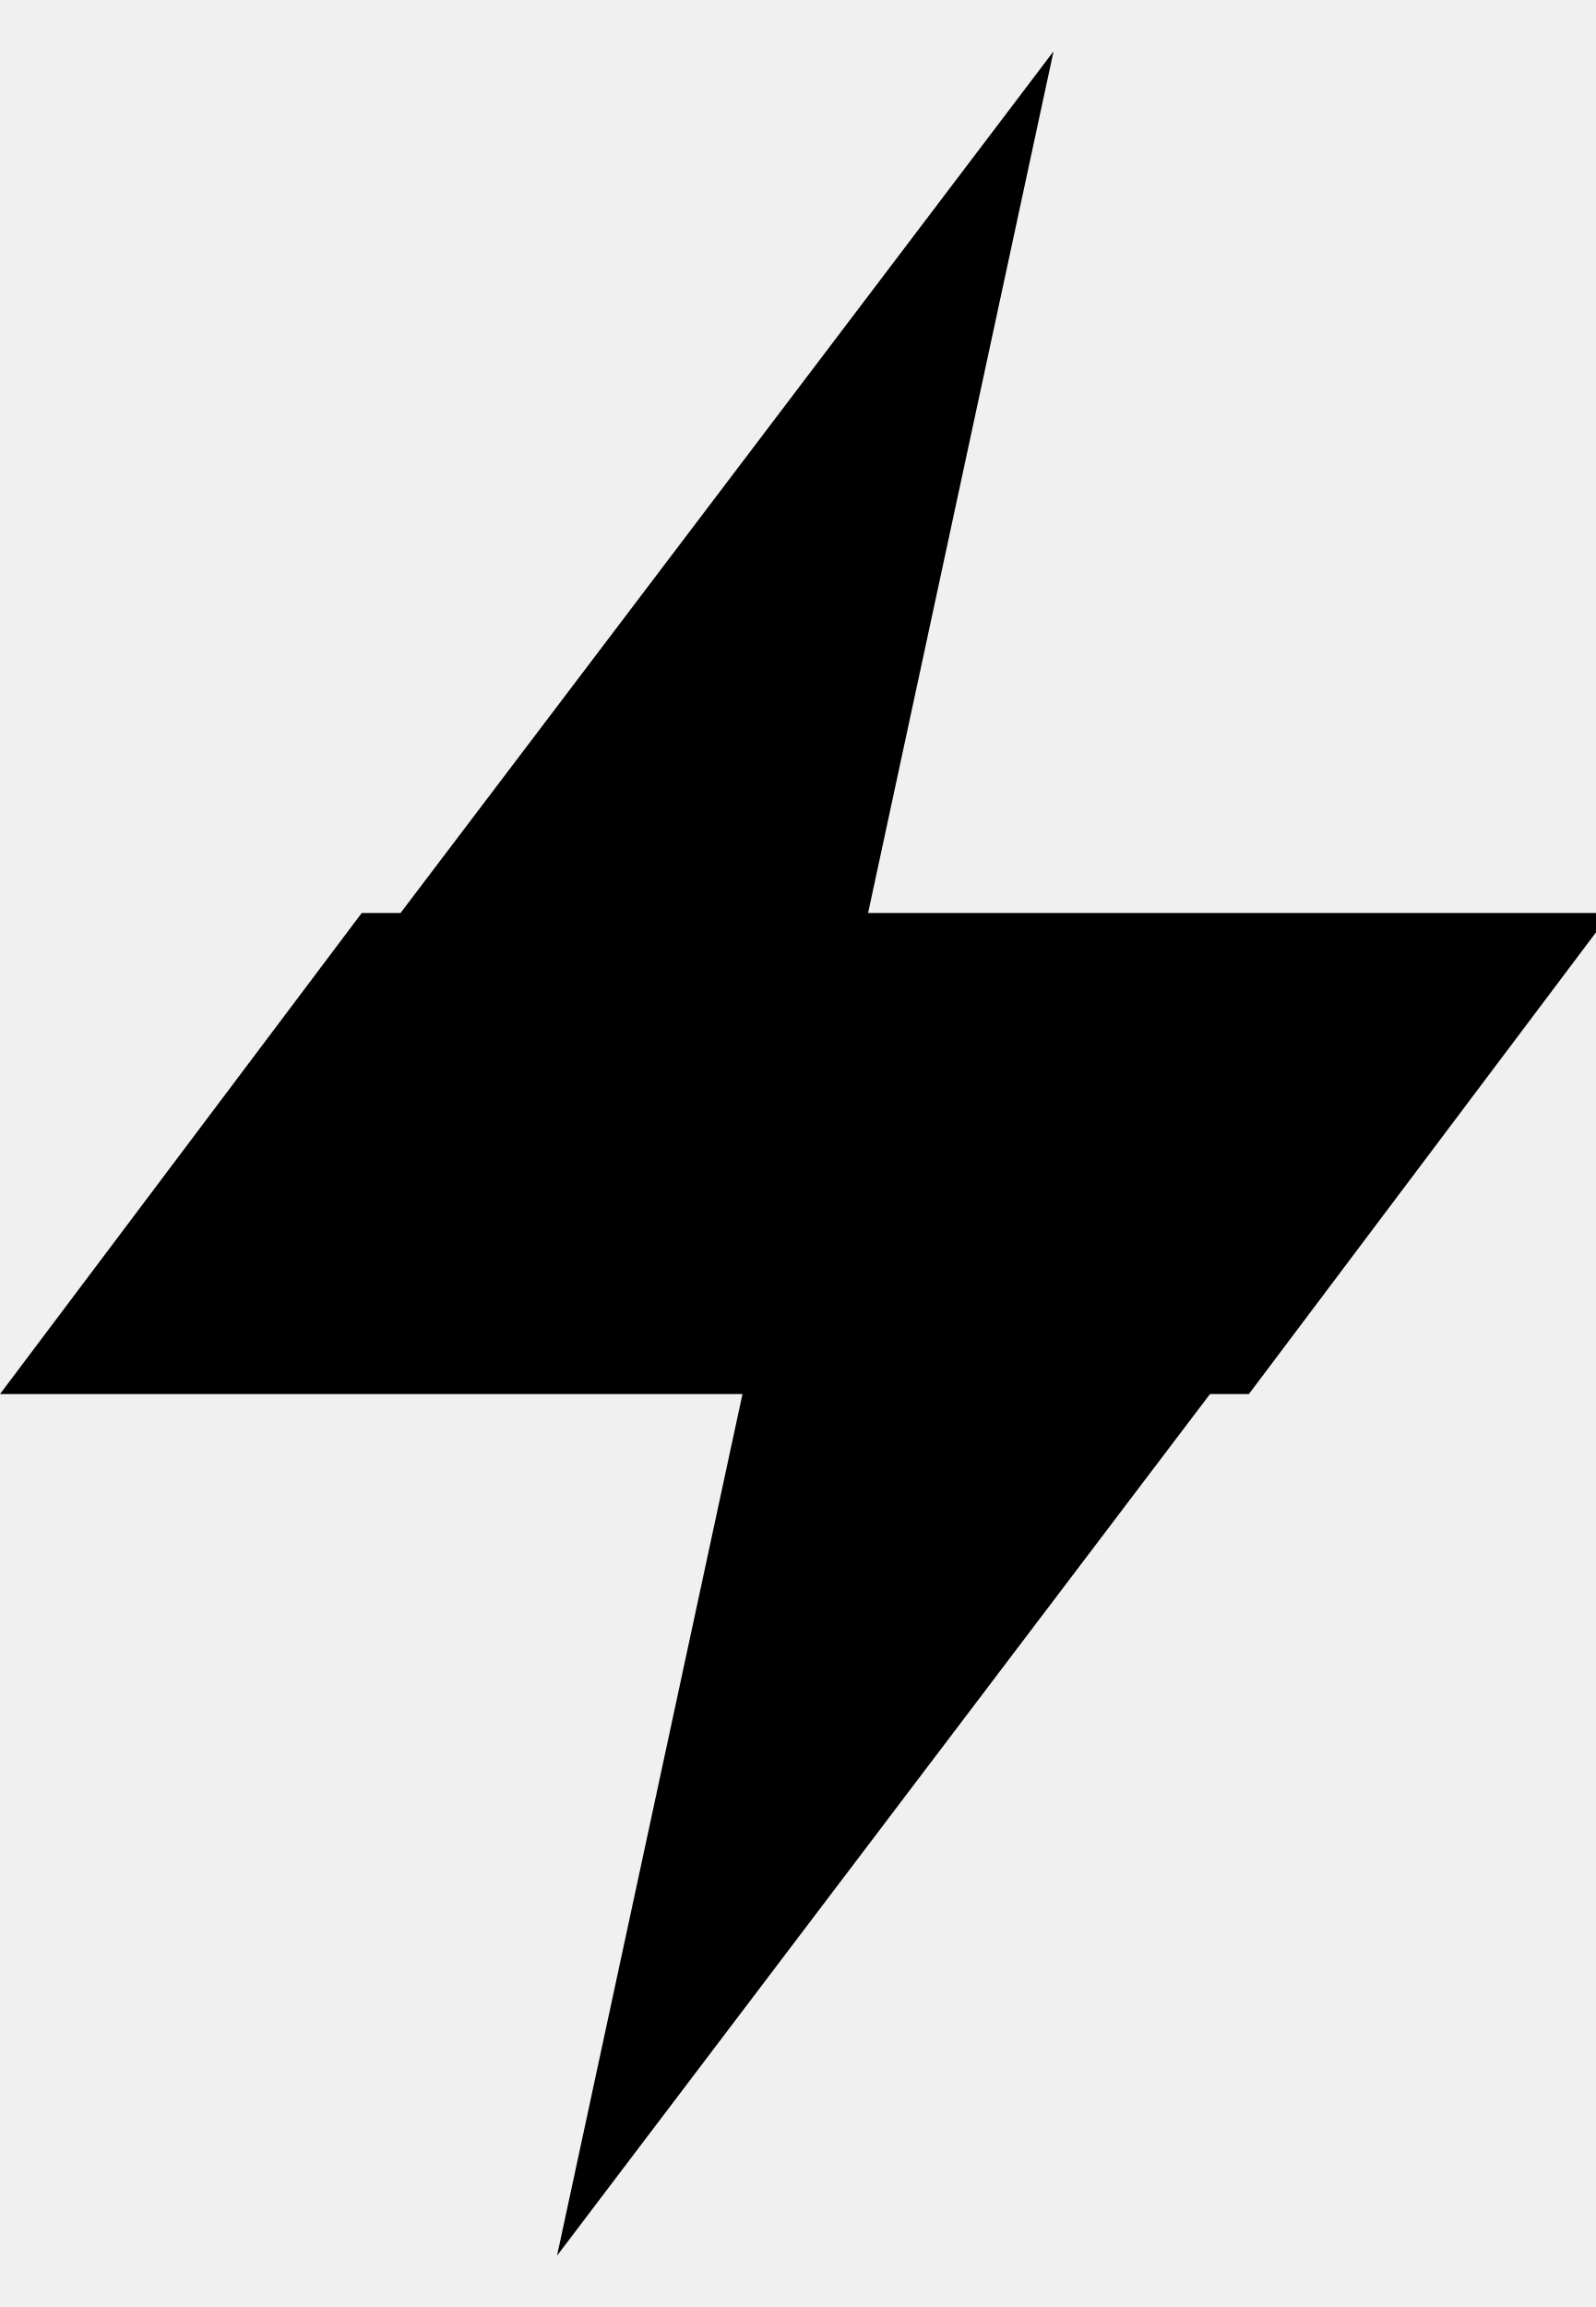
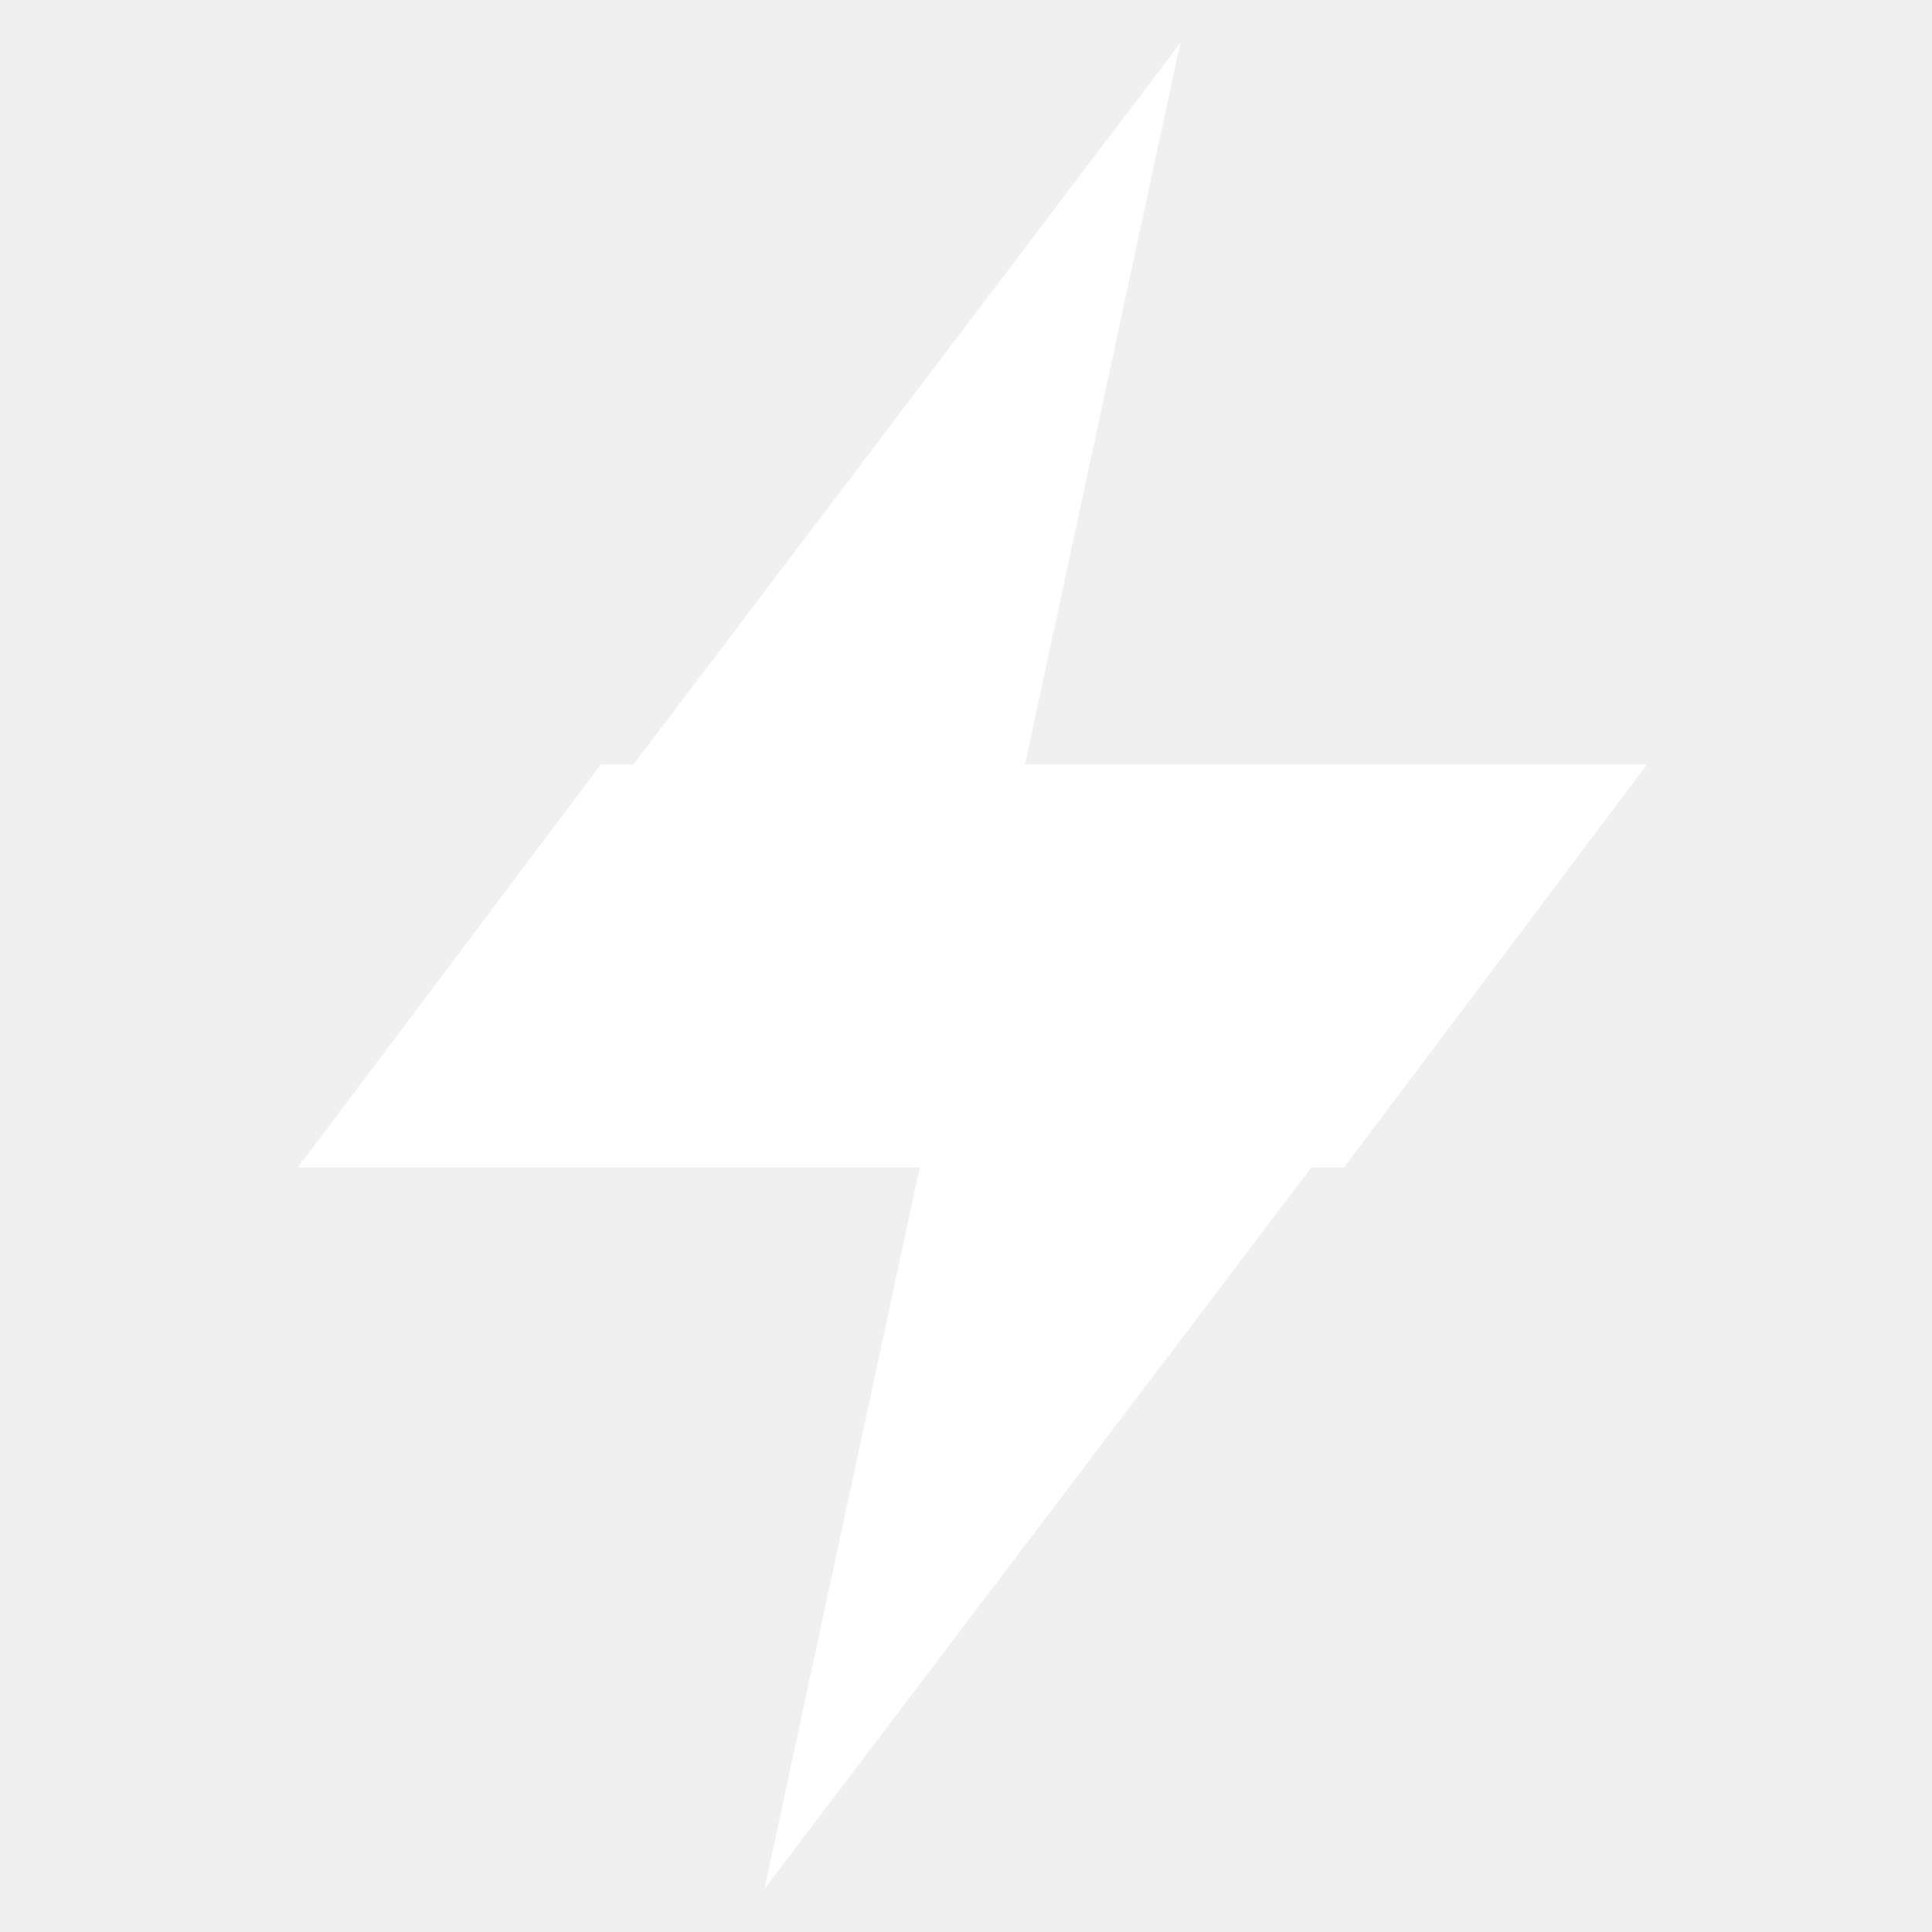
- <svg xmlns="http://www.w3.org/2000/svg" viewBox="0 0 31.114 44.981">
-   <g id="Group_1331" data-name="Group 1331" transform="translate(-47.168 -21.519)">
-     <g id="Group_1321" data-name="Group 1321" transform="translate(-247.872 -130.693)">
-       <path id="Path_1838" data-name="Path 1838" d="M355.676,152.213l-3.832,17.8h-9.661Z" transform="translate(-40.089 1)" fill-rule="evenodd" fill="currentColor" />
-       <path id="Path_1839" data-name="Path 1839" d="M326.45,271.184l-7.053,9.379H295.04l7.054-9.379Z" transform="translate(0 -101.17)" fill-rule="evenodd" fill="currentColor" />
-       <path id="Path_1840" data-name="Path 1840" d="M381.139,333.864l-13.493,17.8,3.832-17.8Z" transform="translate(-61.742 -155.472)" fill-rule="evenodd" fill="currentColor" />
+ <svg xmlns="http://www.w3.org/2000/svg" viewBox="0 0 31.114 44.981" width="16" height="16">
+   <g transform="translate(-47.168 -21.519)">
+     <g transform="translate(-247.872 -130.693)">
+       <path d="M355.676,152.213l-3.832,17.8h-9.661Z" transform="translate(-40.089 1)" fill-rule="evenodd" fill="#fff" />
+       <path d="M326.45,271.184l-7.053,9.379H295.04l7.054-9.379Z" transform="translate(0 -101.17)" fill-rule="evenodd" fill="#fff" />
+       <path d="M381.139,333.864l-13.493,17.8,3.832-17.8Z" transform="translate(-61.742 -155.472)" fill-rule="evenodd" fill="#fff" />
    </g>
  </g>
</svg>
